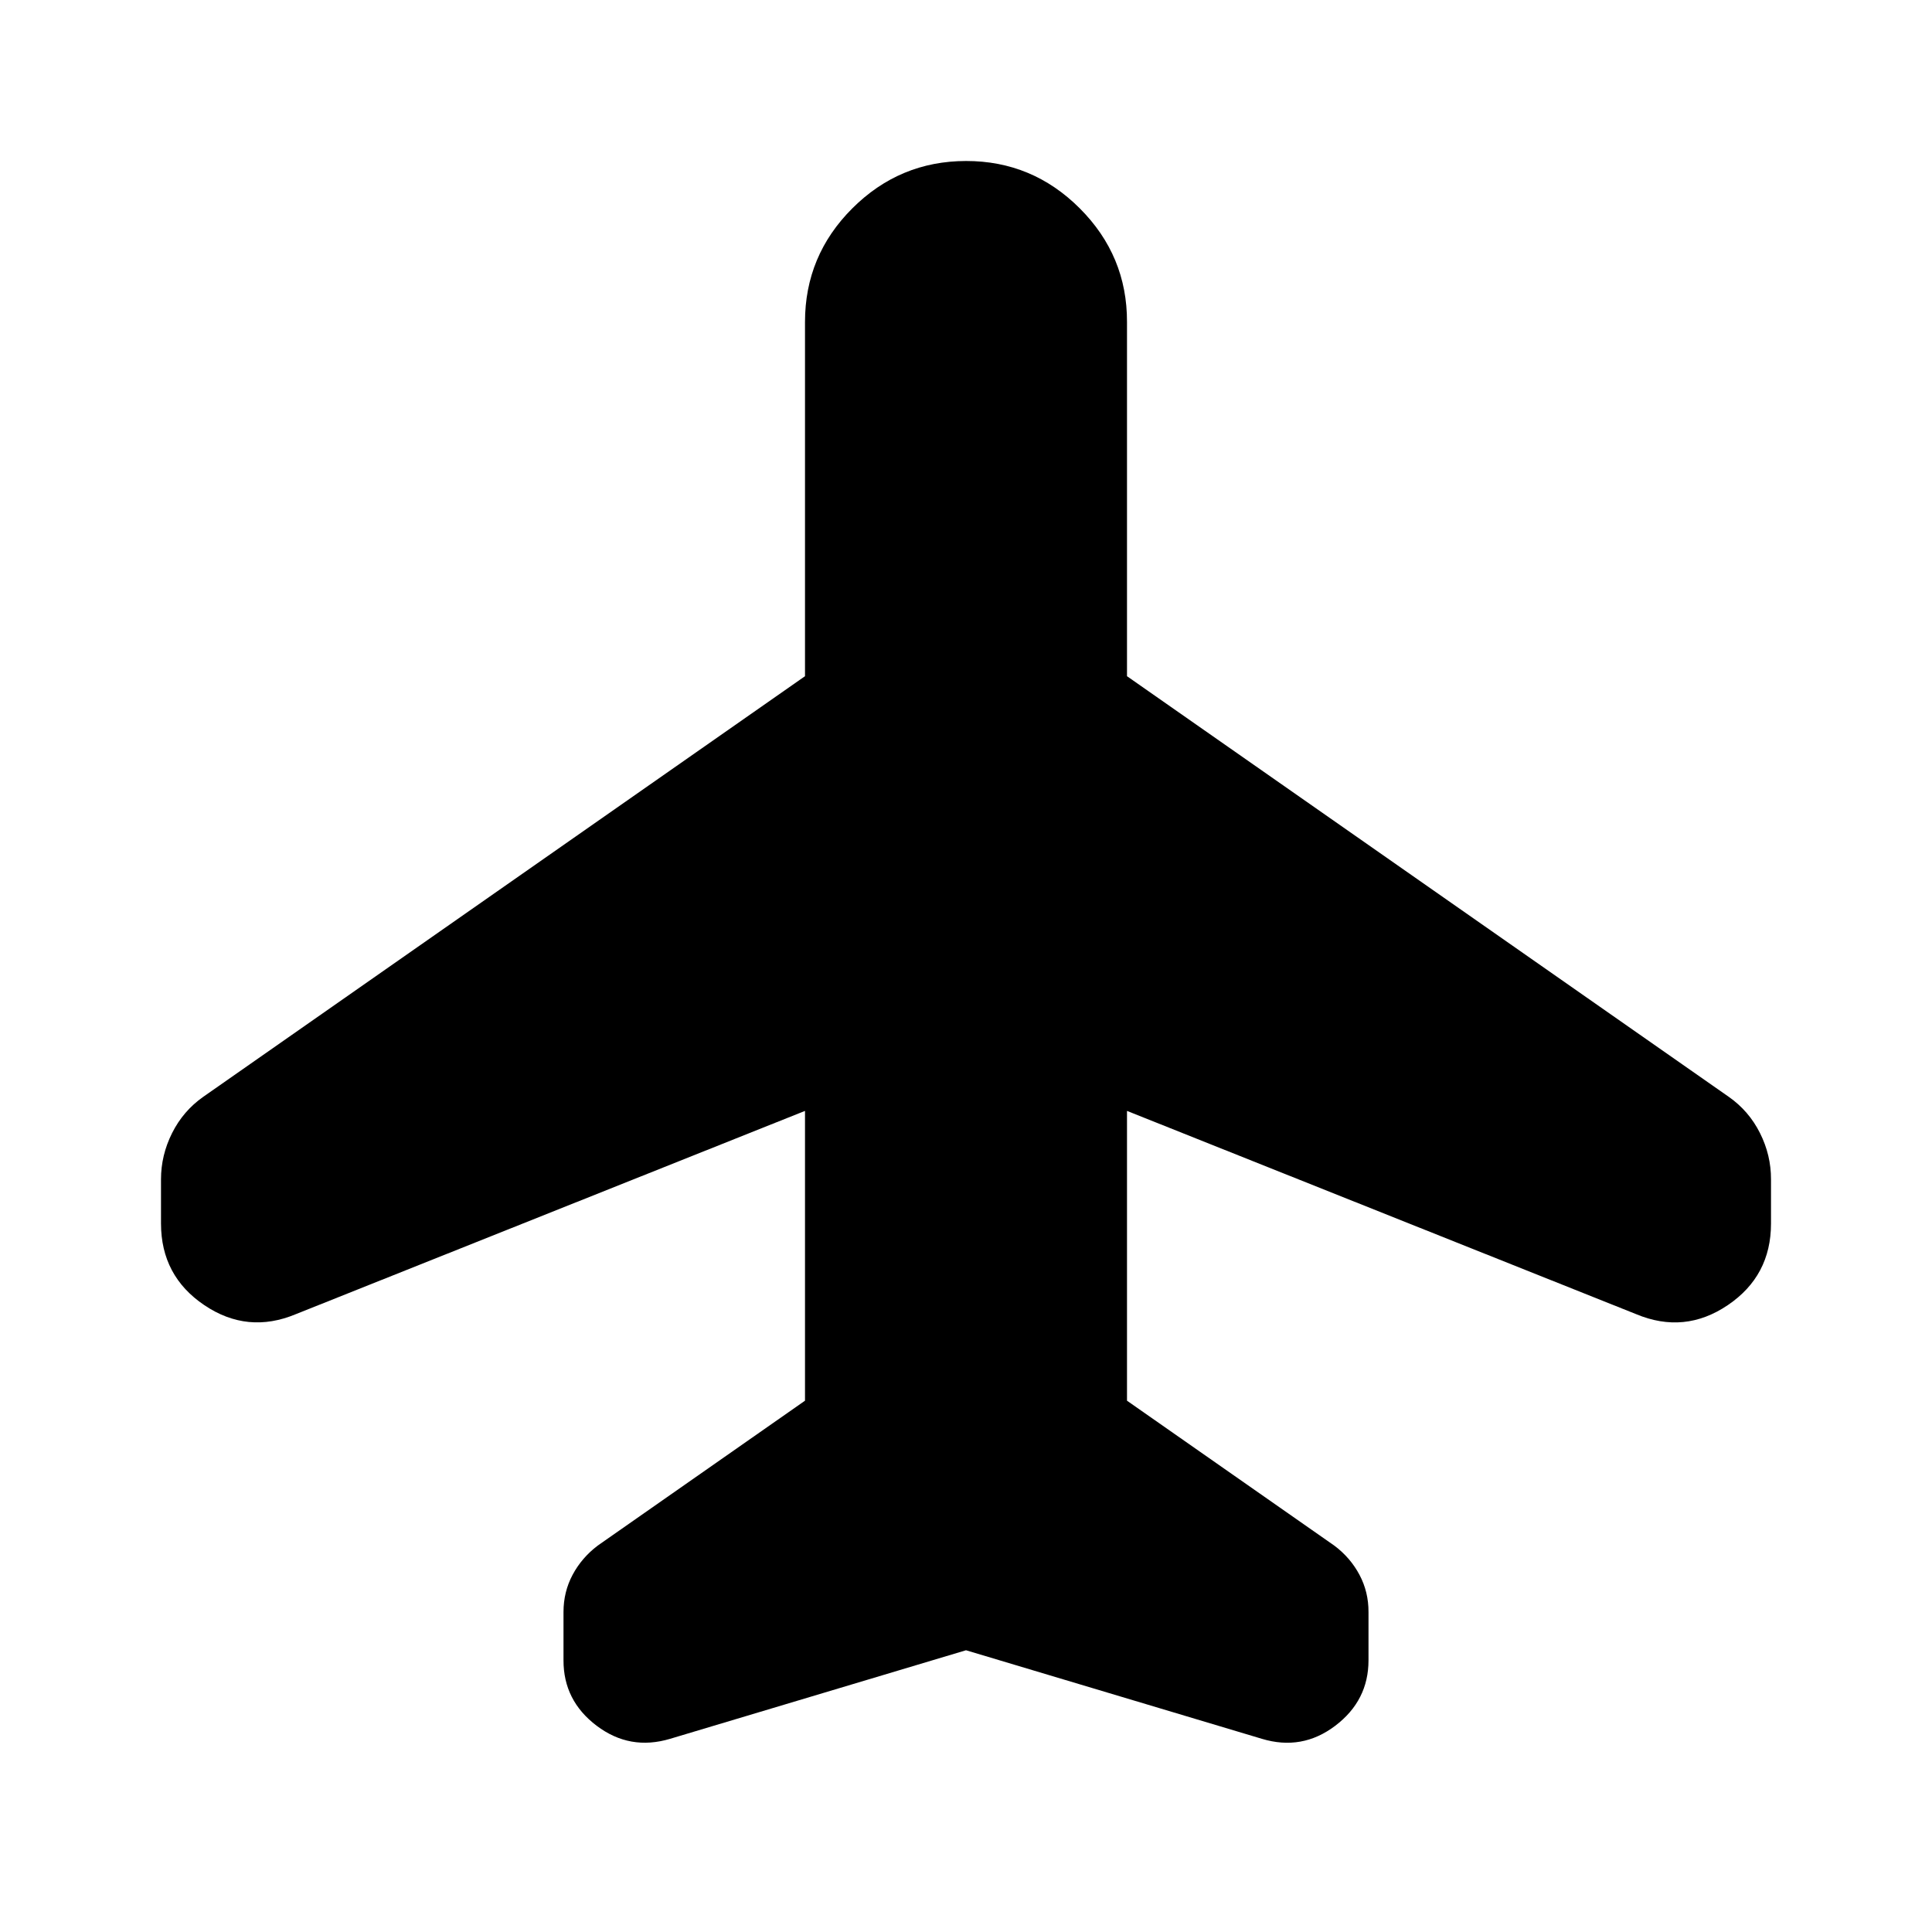
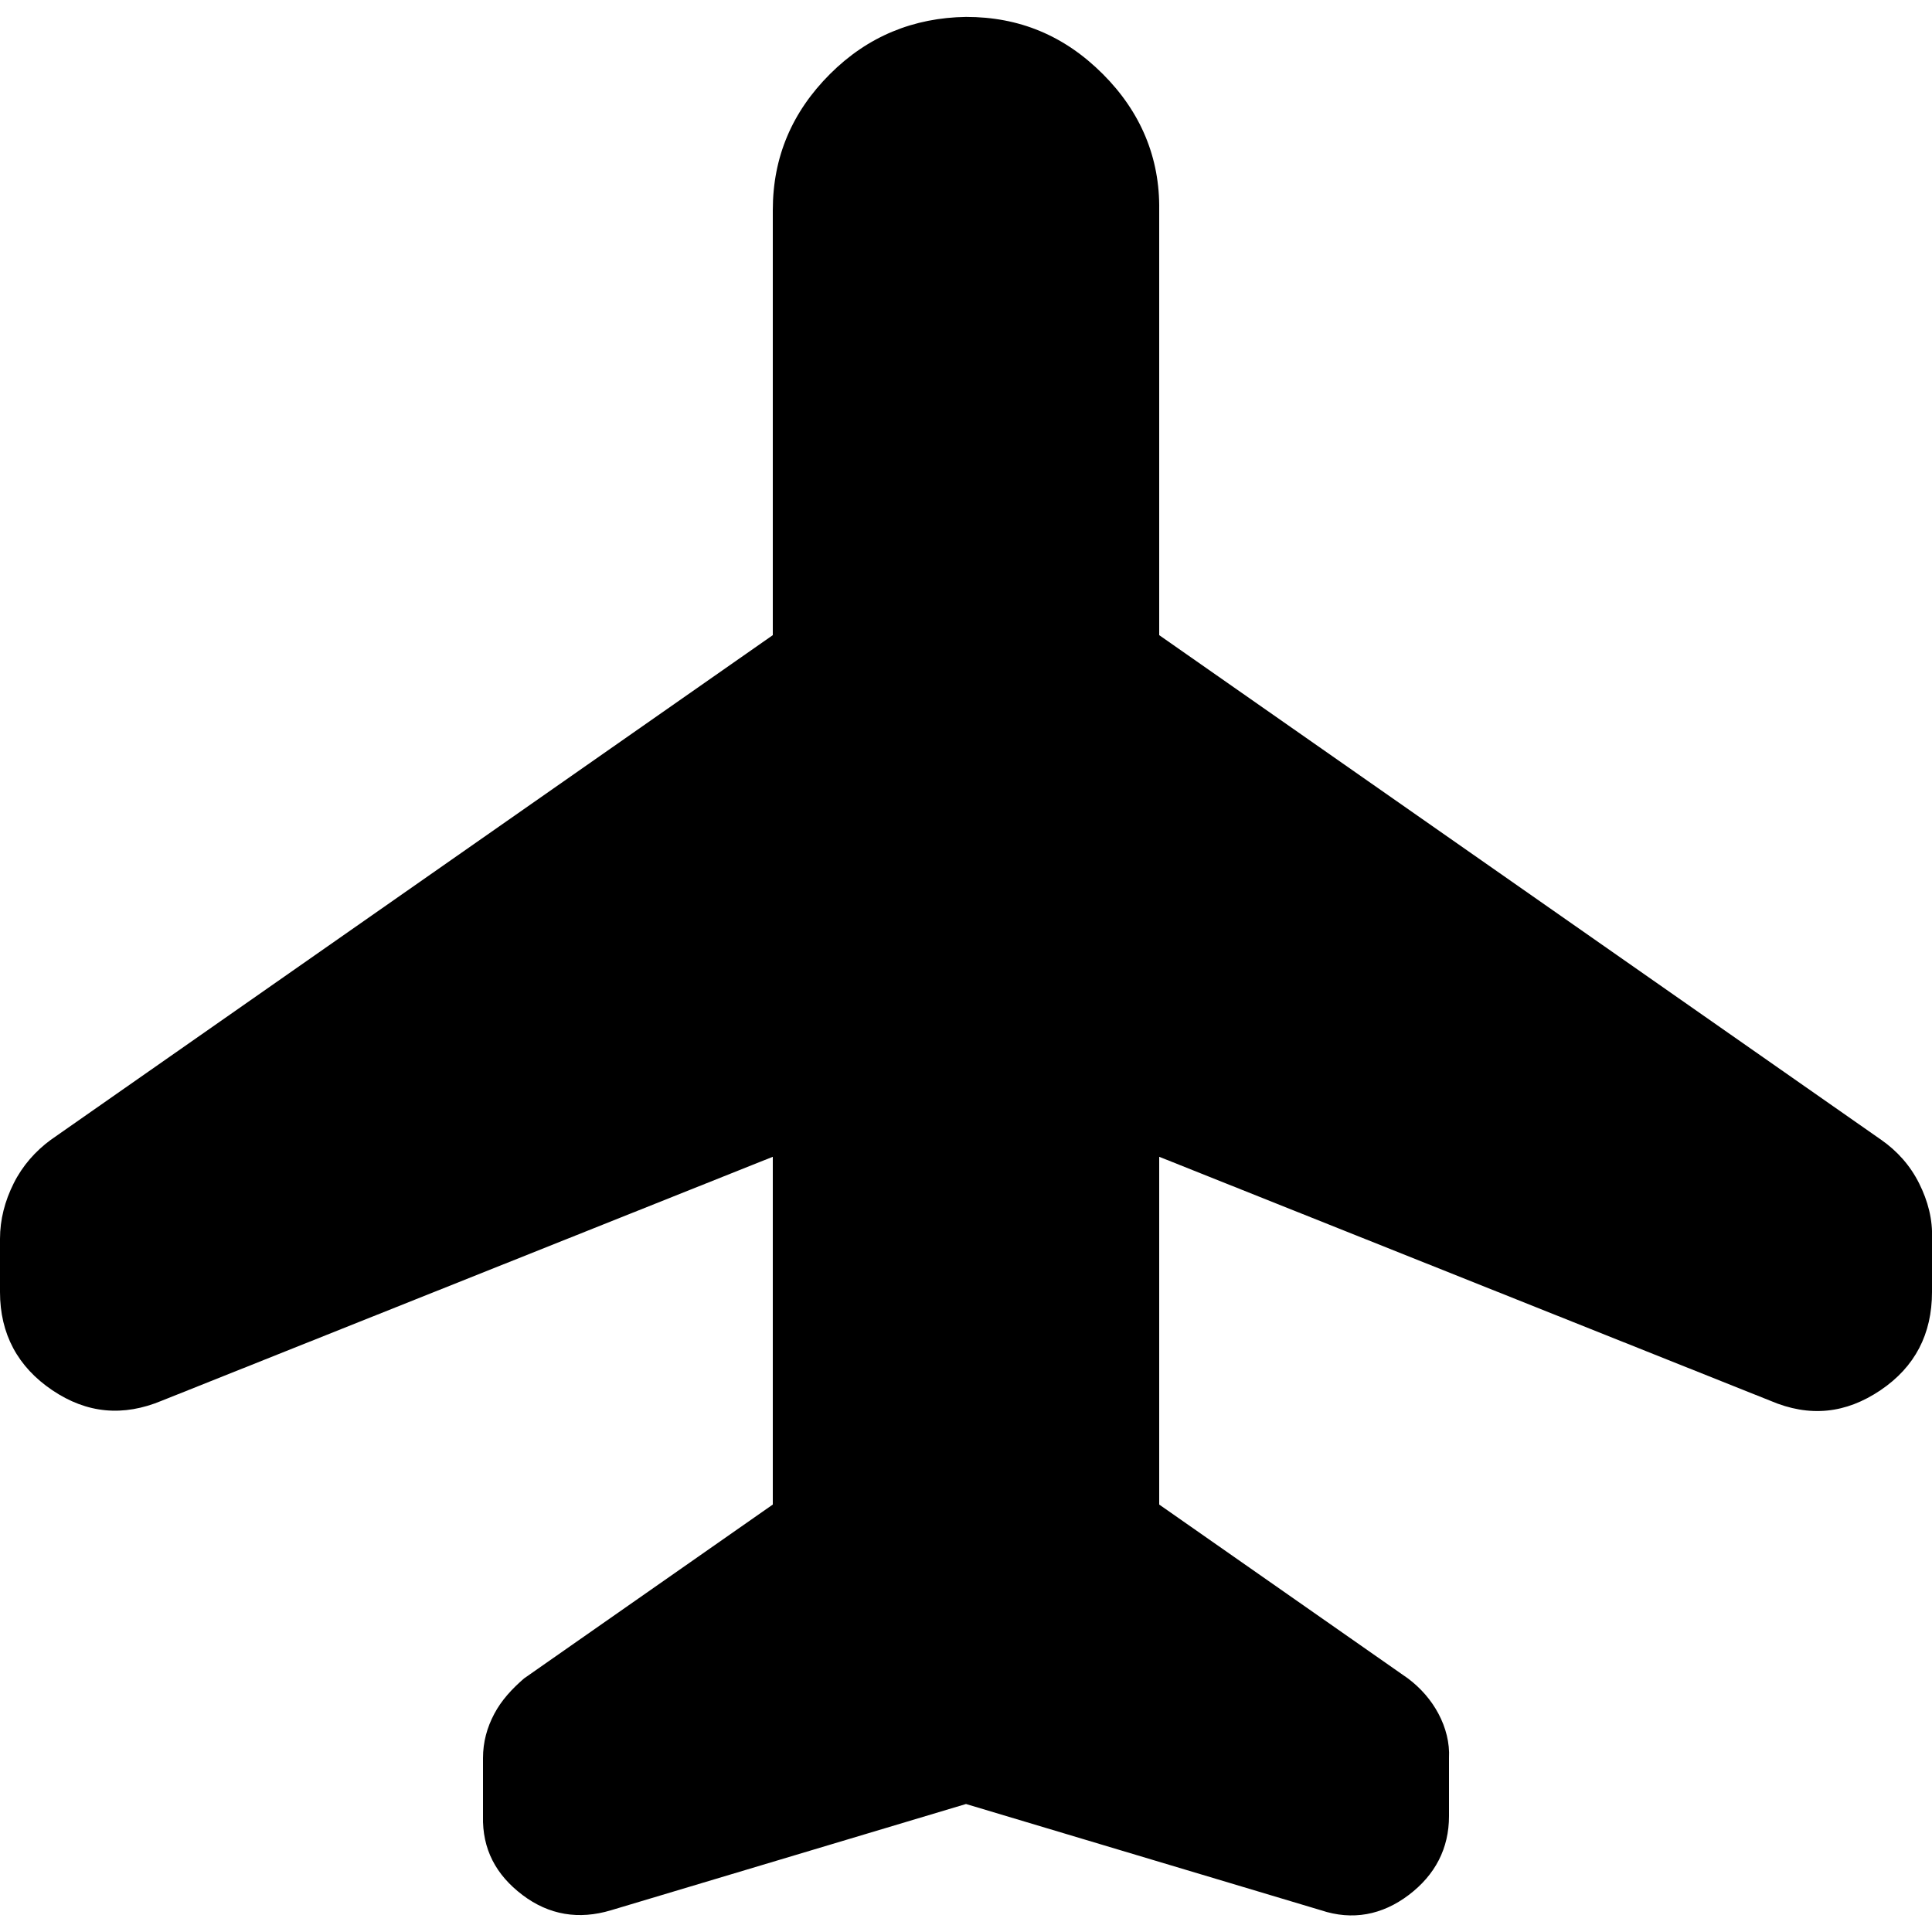
- <svg xmlns="http://www.w3.org/2000/svg" viewBox="0 0 24 24">
-   <path fill="currentColor" d="m10 13.8l-6.325 2.525q-.6.25-1.137-.112T2 15.2v-.55q0-.3.138-.575t.387-.45L10 8.4V4q0-.825.588-1.412T12 2t1.413.588T14 4v4.4l7.475 5.225q.25.175.388.45t.137.575v.55q0 .65-.537 1.013t-1.138.112L14 13.8v3.6l2.575 1.8q.2.15.313.363t.112.462v.6q0 .5-.413.813t-.912.162L12 20.5l-3.675 1.1q-.5.15-.913-.162T7 20.625v-.6q0-.25.113-.462t.312-.363L10 17.4z" />
+ <svg xmlns="http://www.w3.org/2000/svg" fill="none" viewBox="0 0 24 24">
+   <path fill="currentColor" d="M9.6,14.37l-7.59,3.03c-.48.2-.93.16-1.36-.13S0,16.57,0,16.05v-.66c0-.24.06-.47.17-.69.11-.22.27-.4.46-.54l8.97-6.27V2.61c0-.66.24-1.22.71-1.69.47-.47,1.04-.7,1.69-.71.66,0,1.22.23,1.7.71.47.47.71,1.04.7,1.69v5.28l8.97,6.27c.2.14.36.32.47.54.11.22.17.45.16.69v.66c0,.52-.21.93-.64,1.22-.43.29-.88.34-1.37.13l-7.59-3.03v4.32l3.09,2.16c.16.12.29.27.38.44s.14.36.13.55v.72c0,.4-.17.73-.5.98-.33.25-.7.32-1.09.19l-4.41-1.32-4.41,1.32c-.4.12-.77.06-1.1-.19-.33-.25-.5-.57-.49-.98v-.72c0-.2.05-.38.14-.55.09-.17.22-.31.37-.44l3.09-2.16v-4.32Z" />
</svg>
